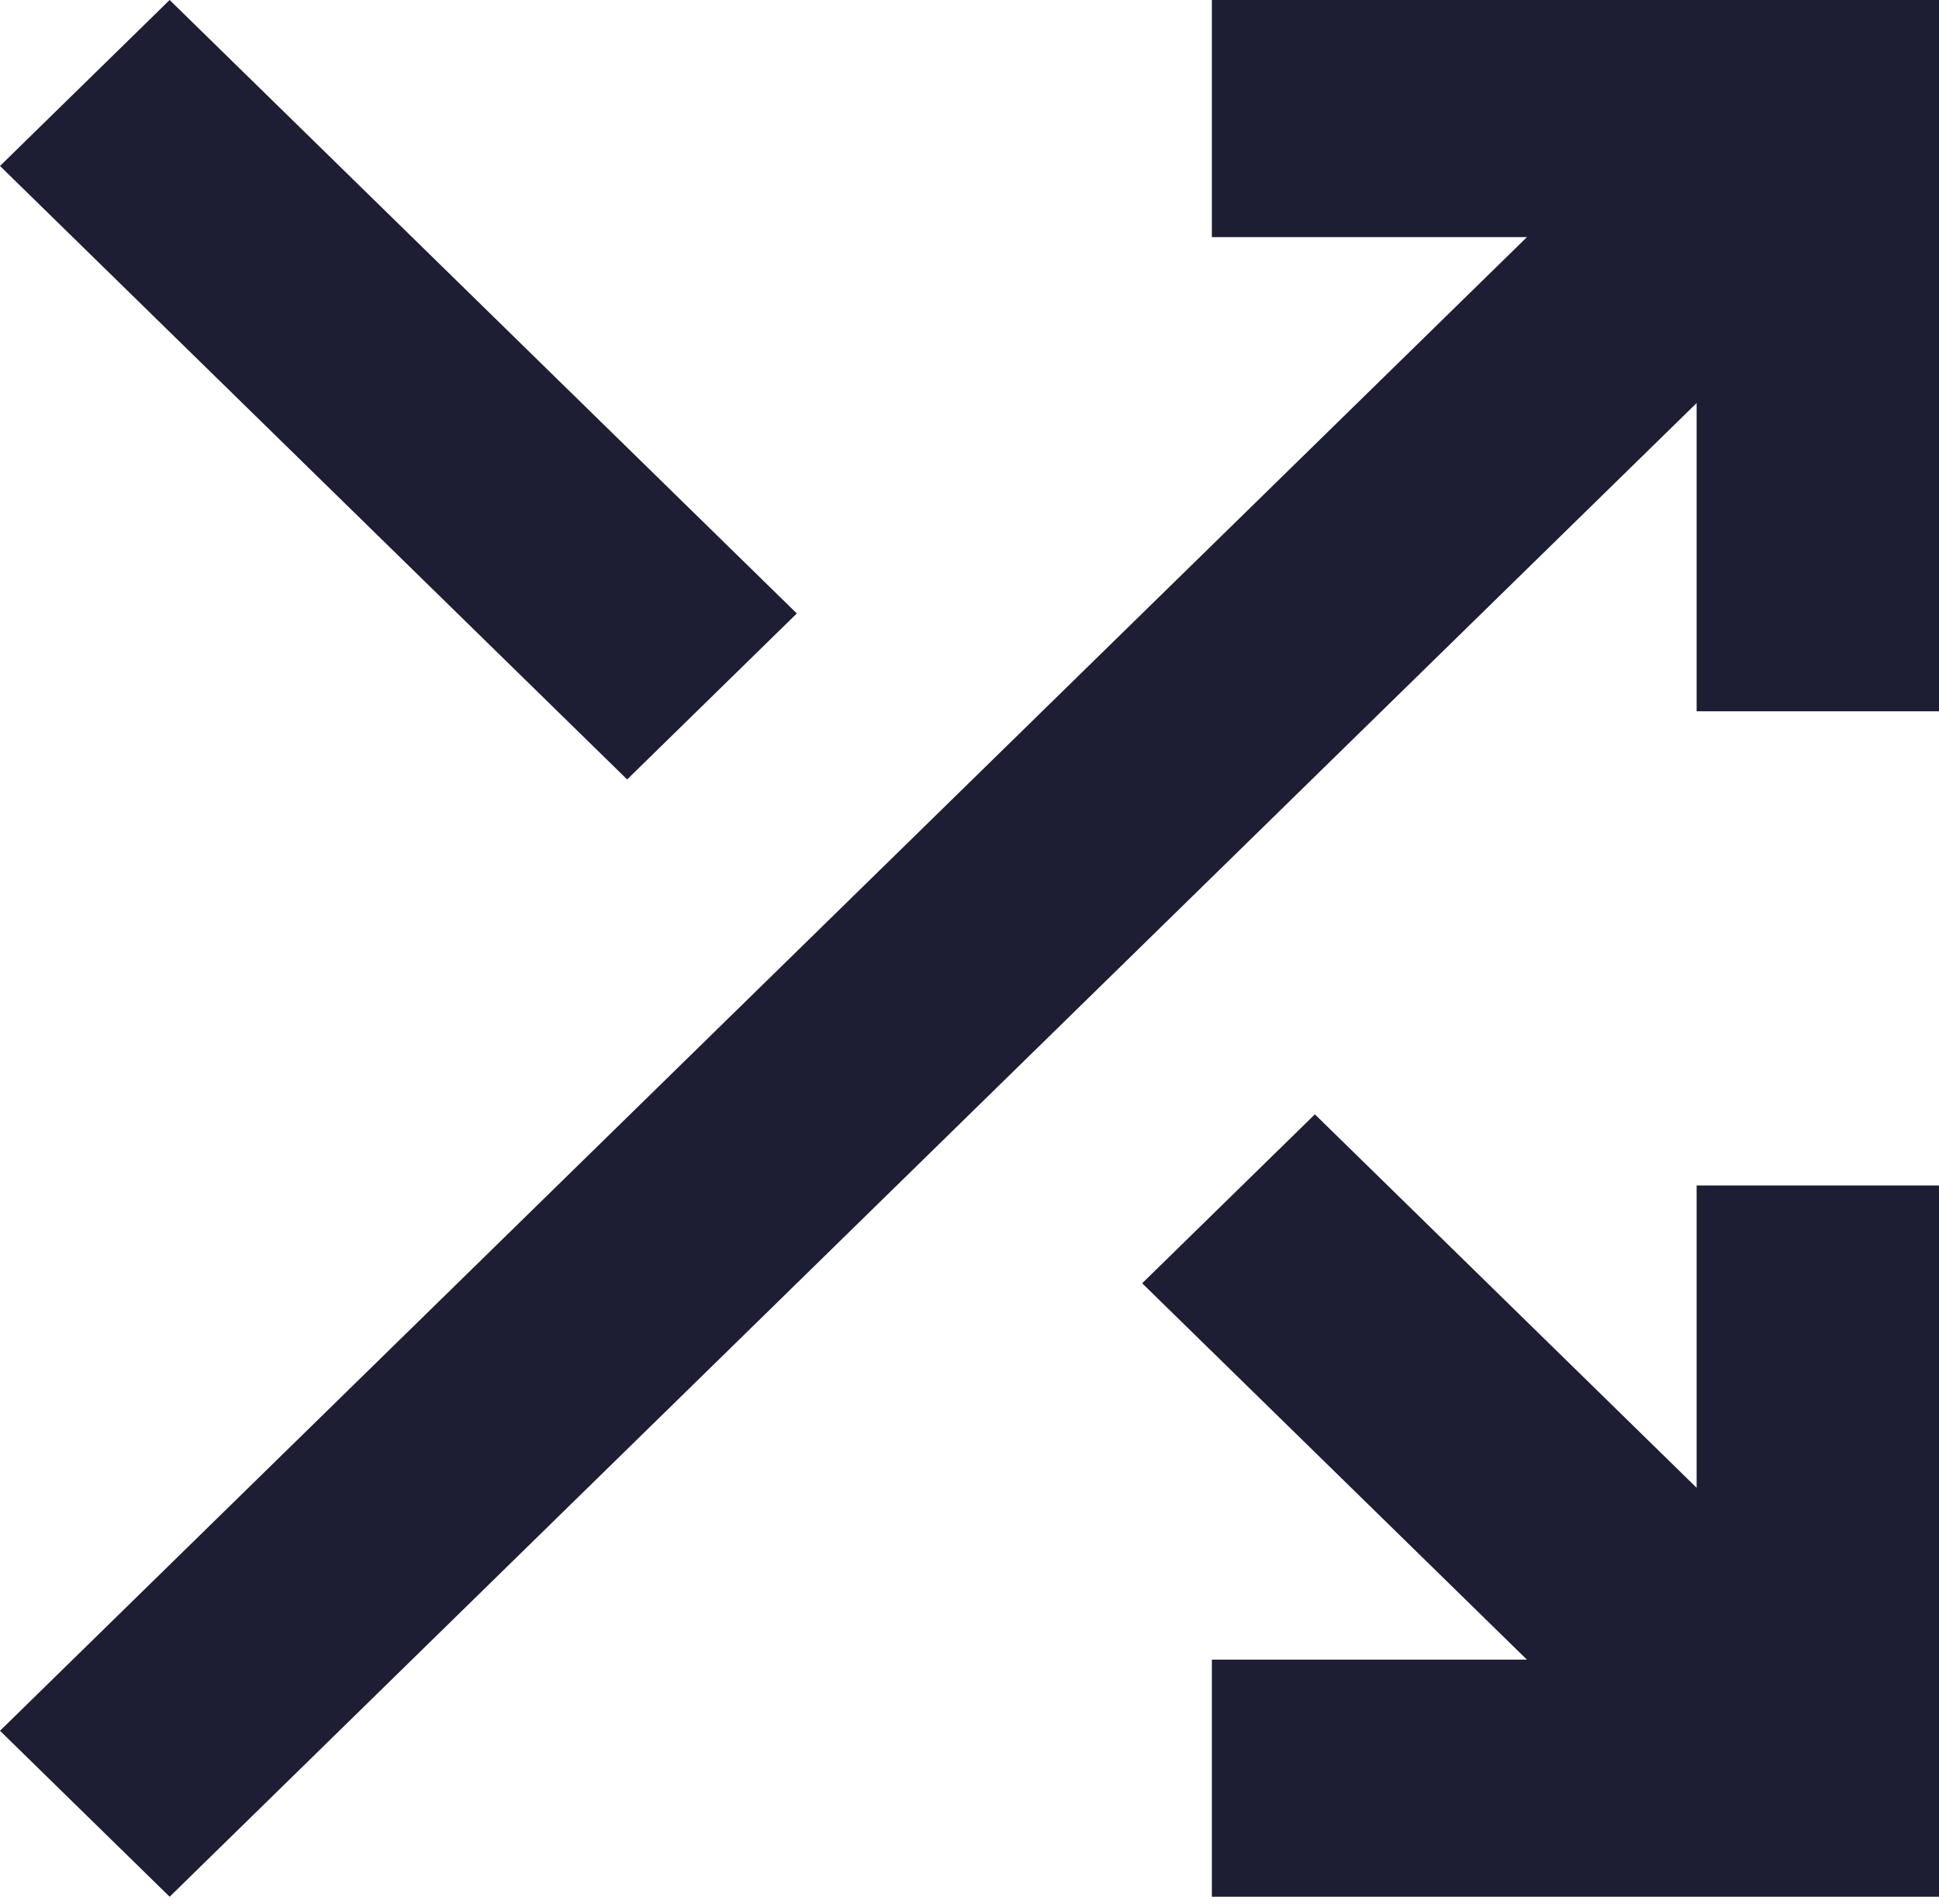
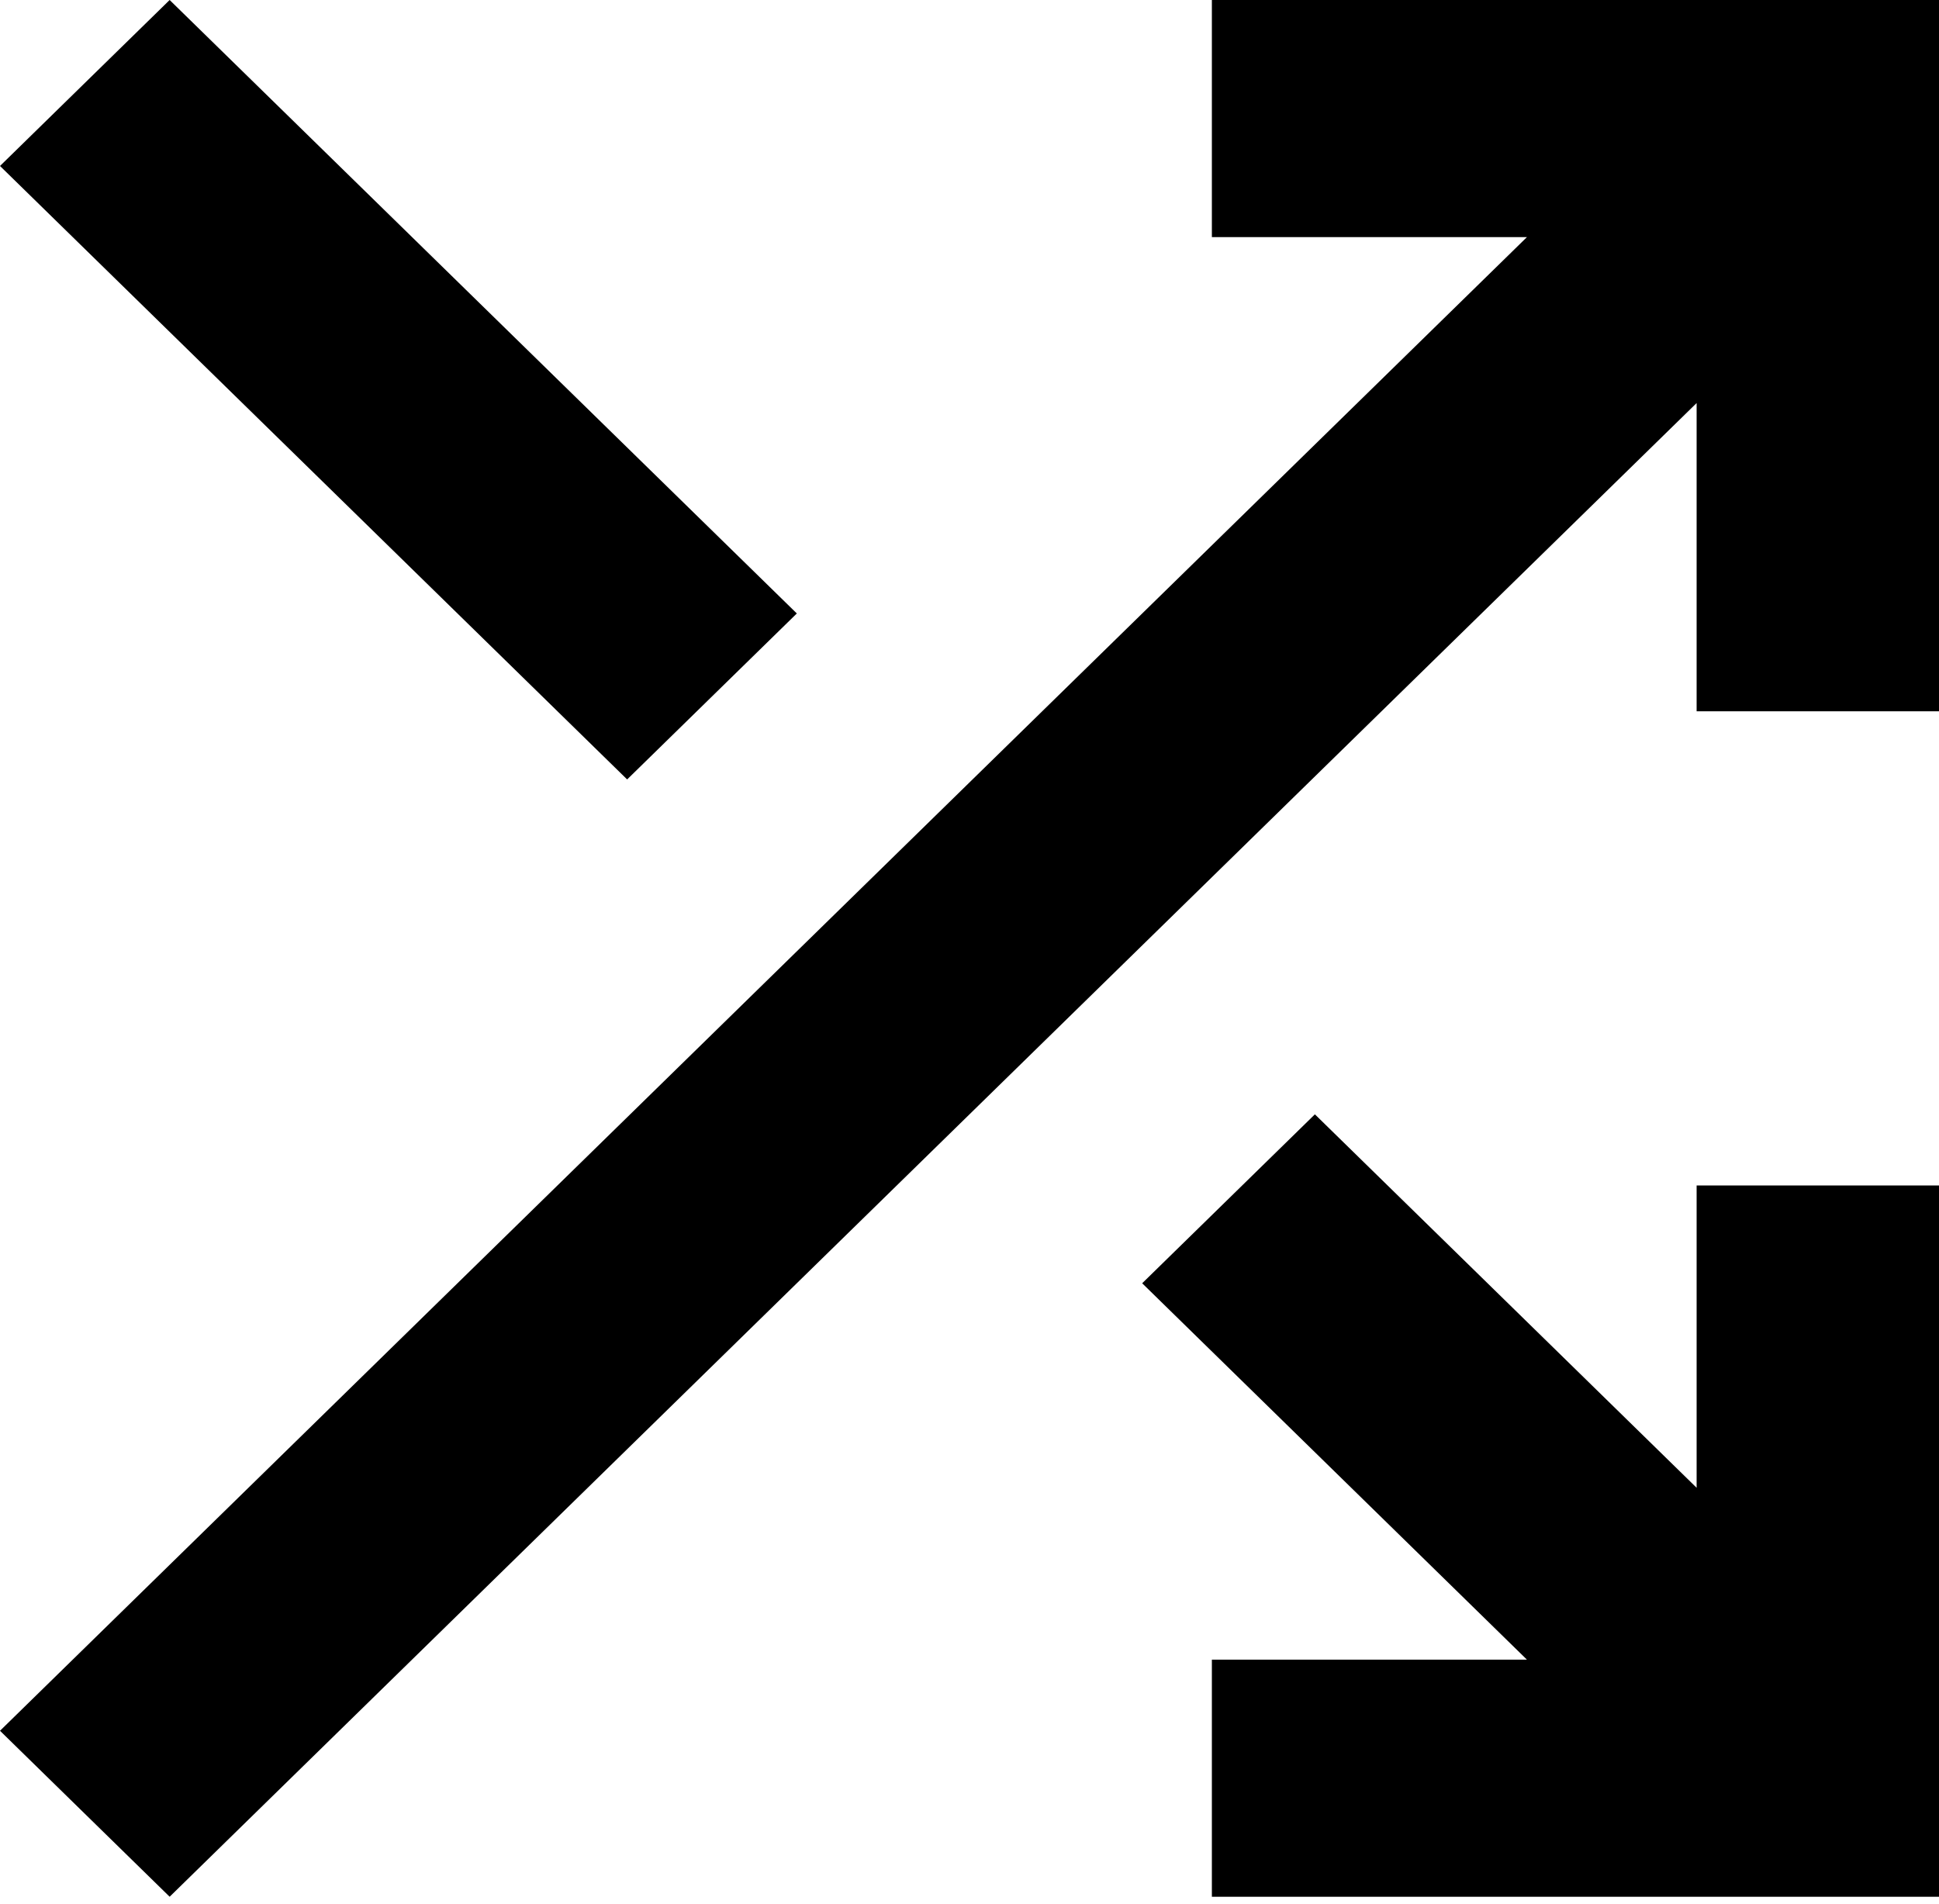
<svg xmlns="http://www.w3.org/2000/svg" width="55" height="54" viewBox="0 0 55 54" fill="none">
-   <path d="M34.375 53.804V47.079H43.312L32.398 36.402L37.297 31.61L48.125 42.203V33.628H55V53.804H34.375ZM4.812 53.804L0 49.096L43.312 6.726H34.375V0H55V20.177H48.125V11.433L4.812 53.804ZM17.789 22.11L0 4.708L4.812 0L22.602 17.402L17.789 22.11Z" fill="#1D1E33" />
+   <path d="M34.375 53.804V47.079H43.312L32.398 36.402L37.297 31.61L48.125 42.203V33.628H55V53.804H34.375ZM4.812 53.804L0 49.096L43.312 6.726H34.375V0H55V20.177H48.125V11.433L4.812 53.804ZM17.789 22.11L0 4.708L4.812 0L22.602 17.402L17.789 22.11Z" fill="#000" />
</svg>
